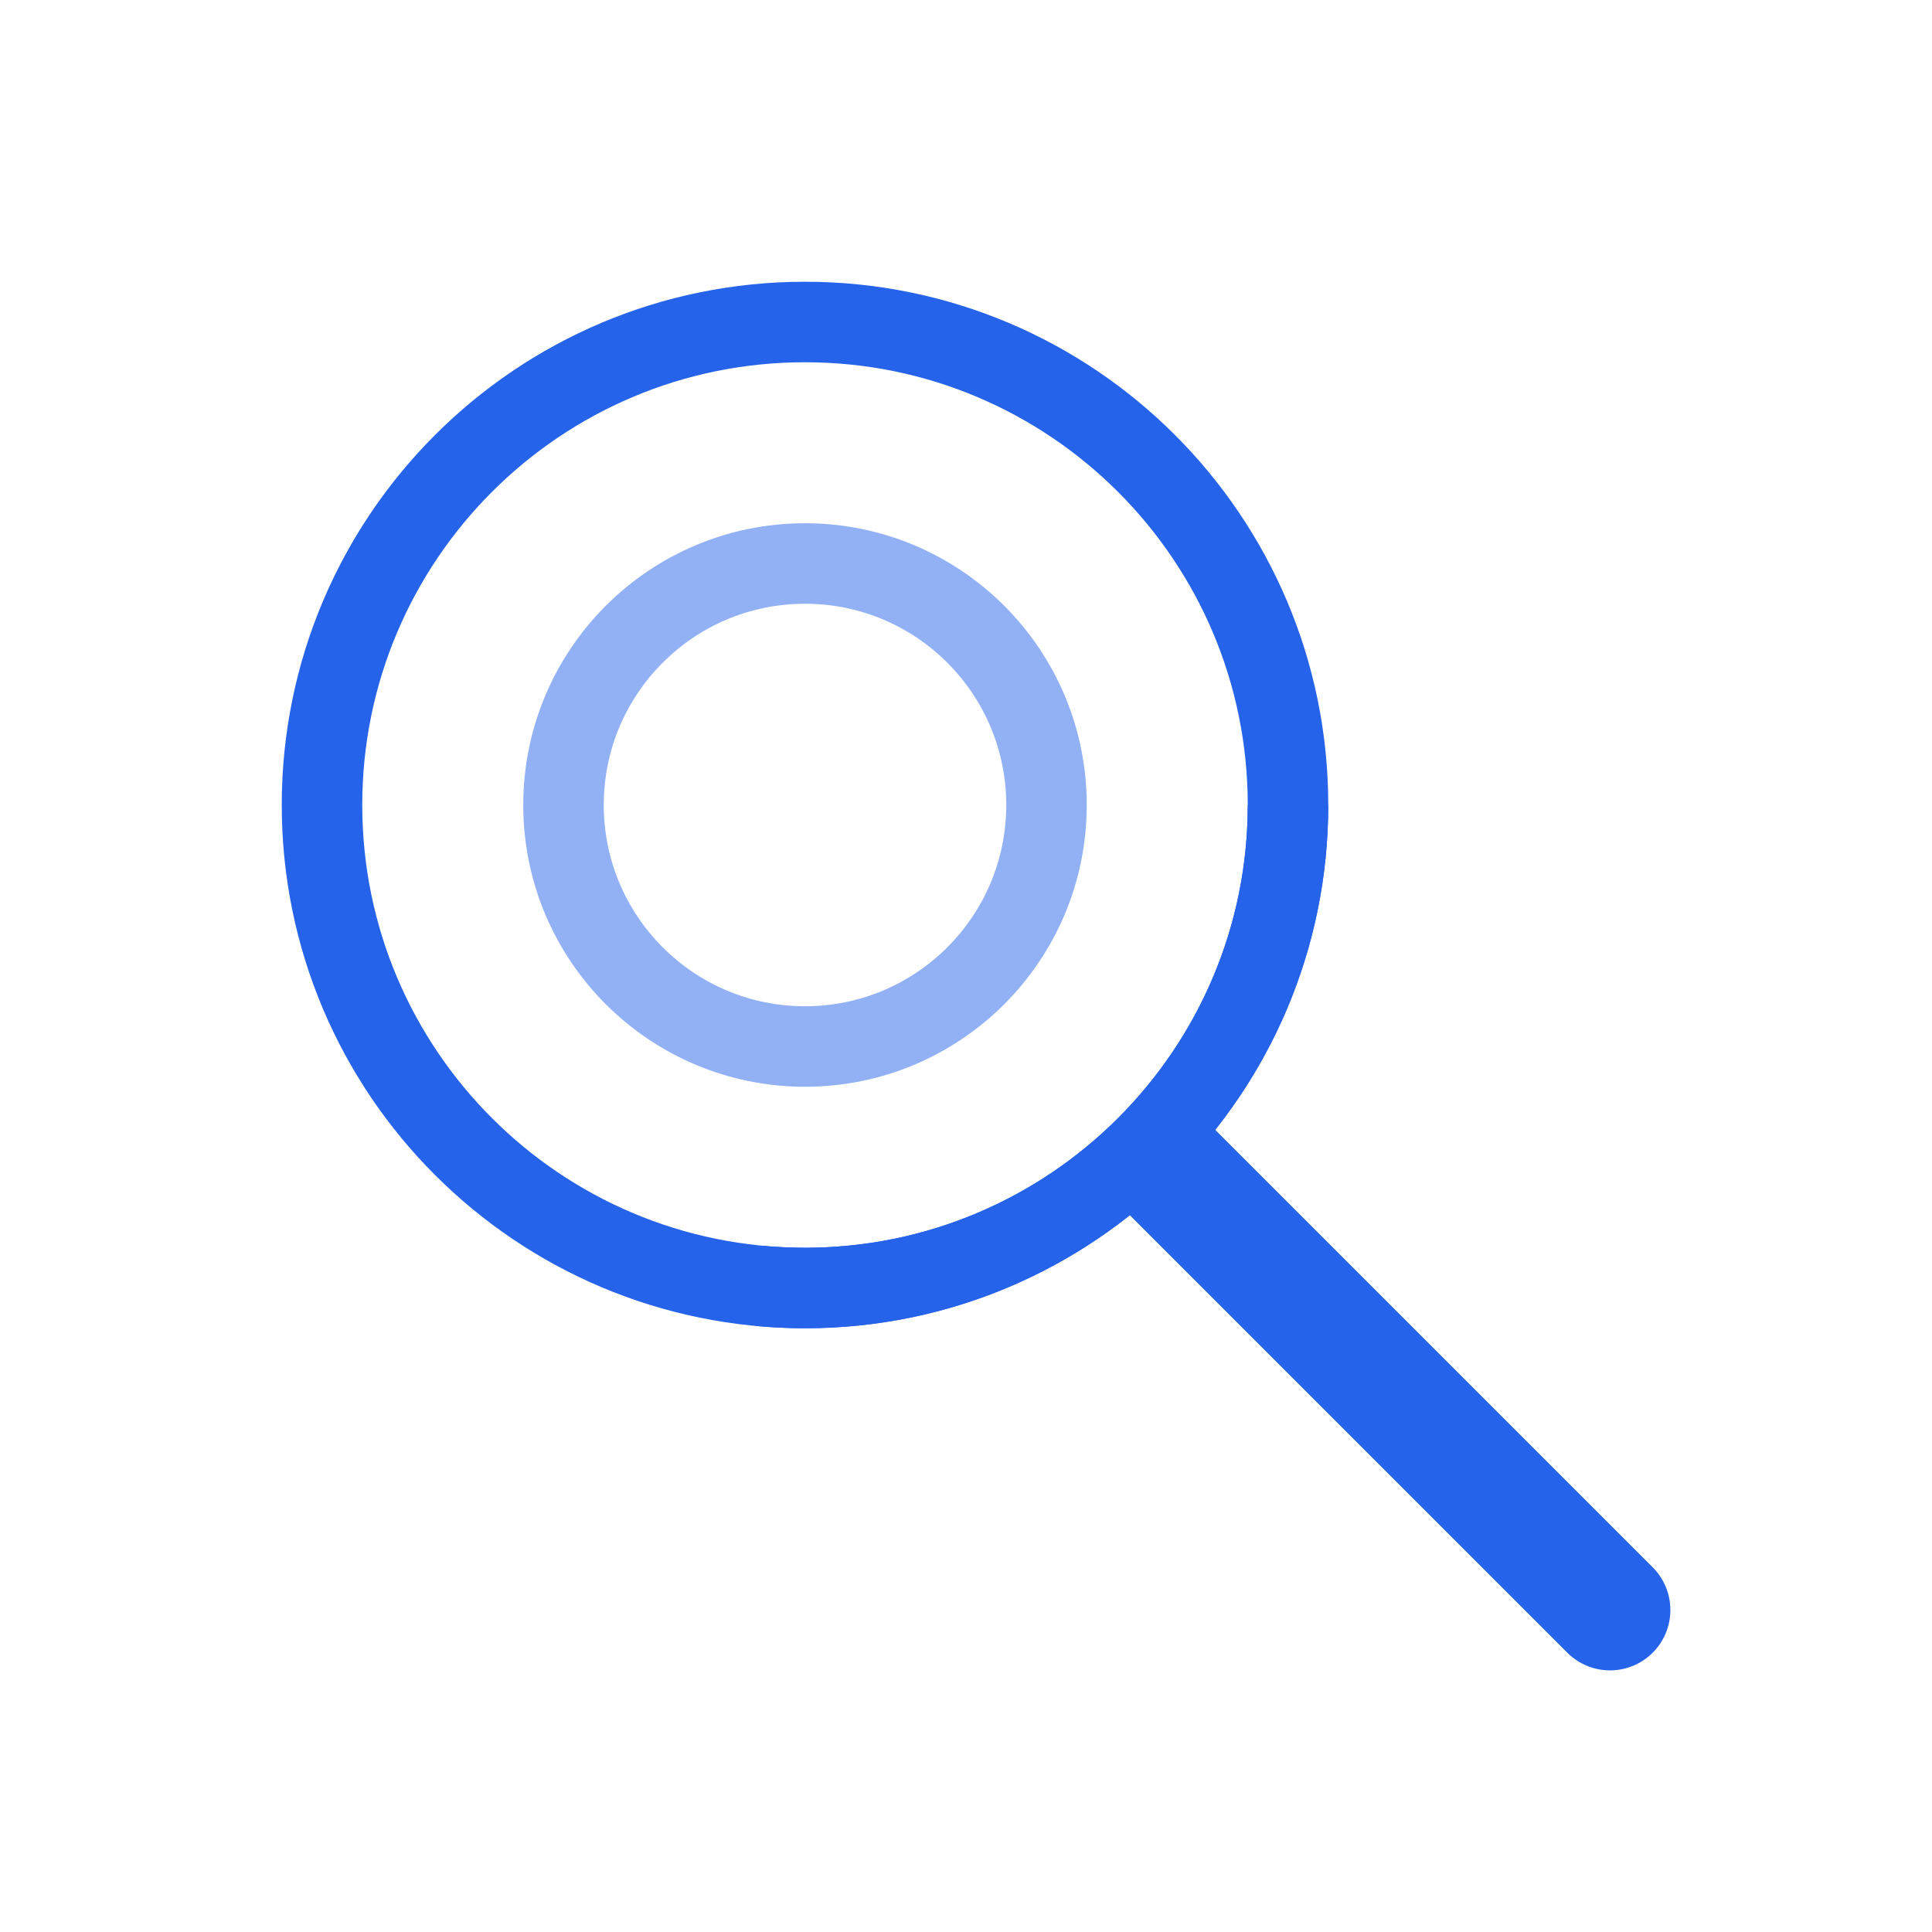
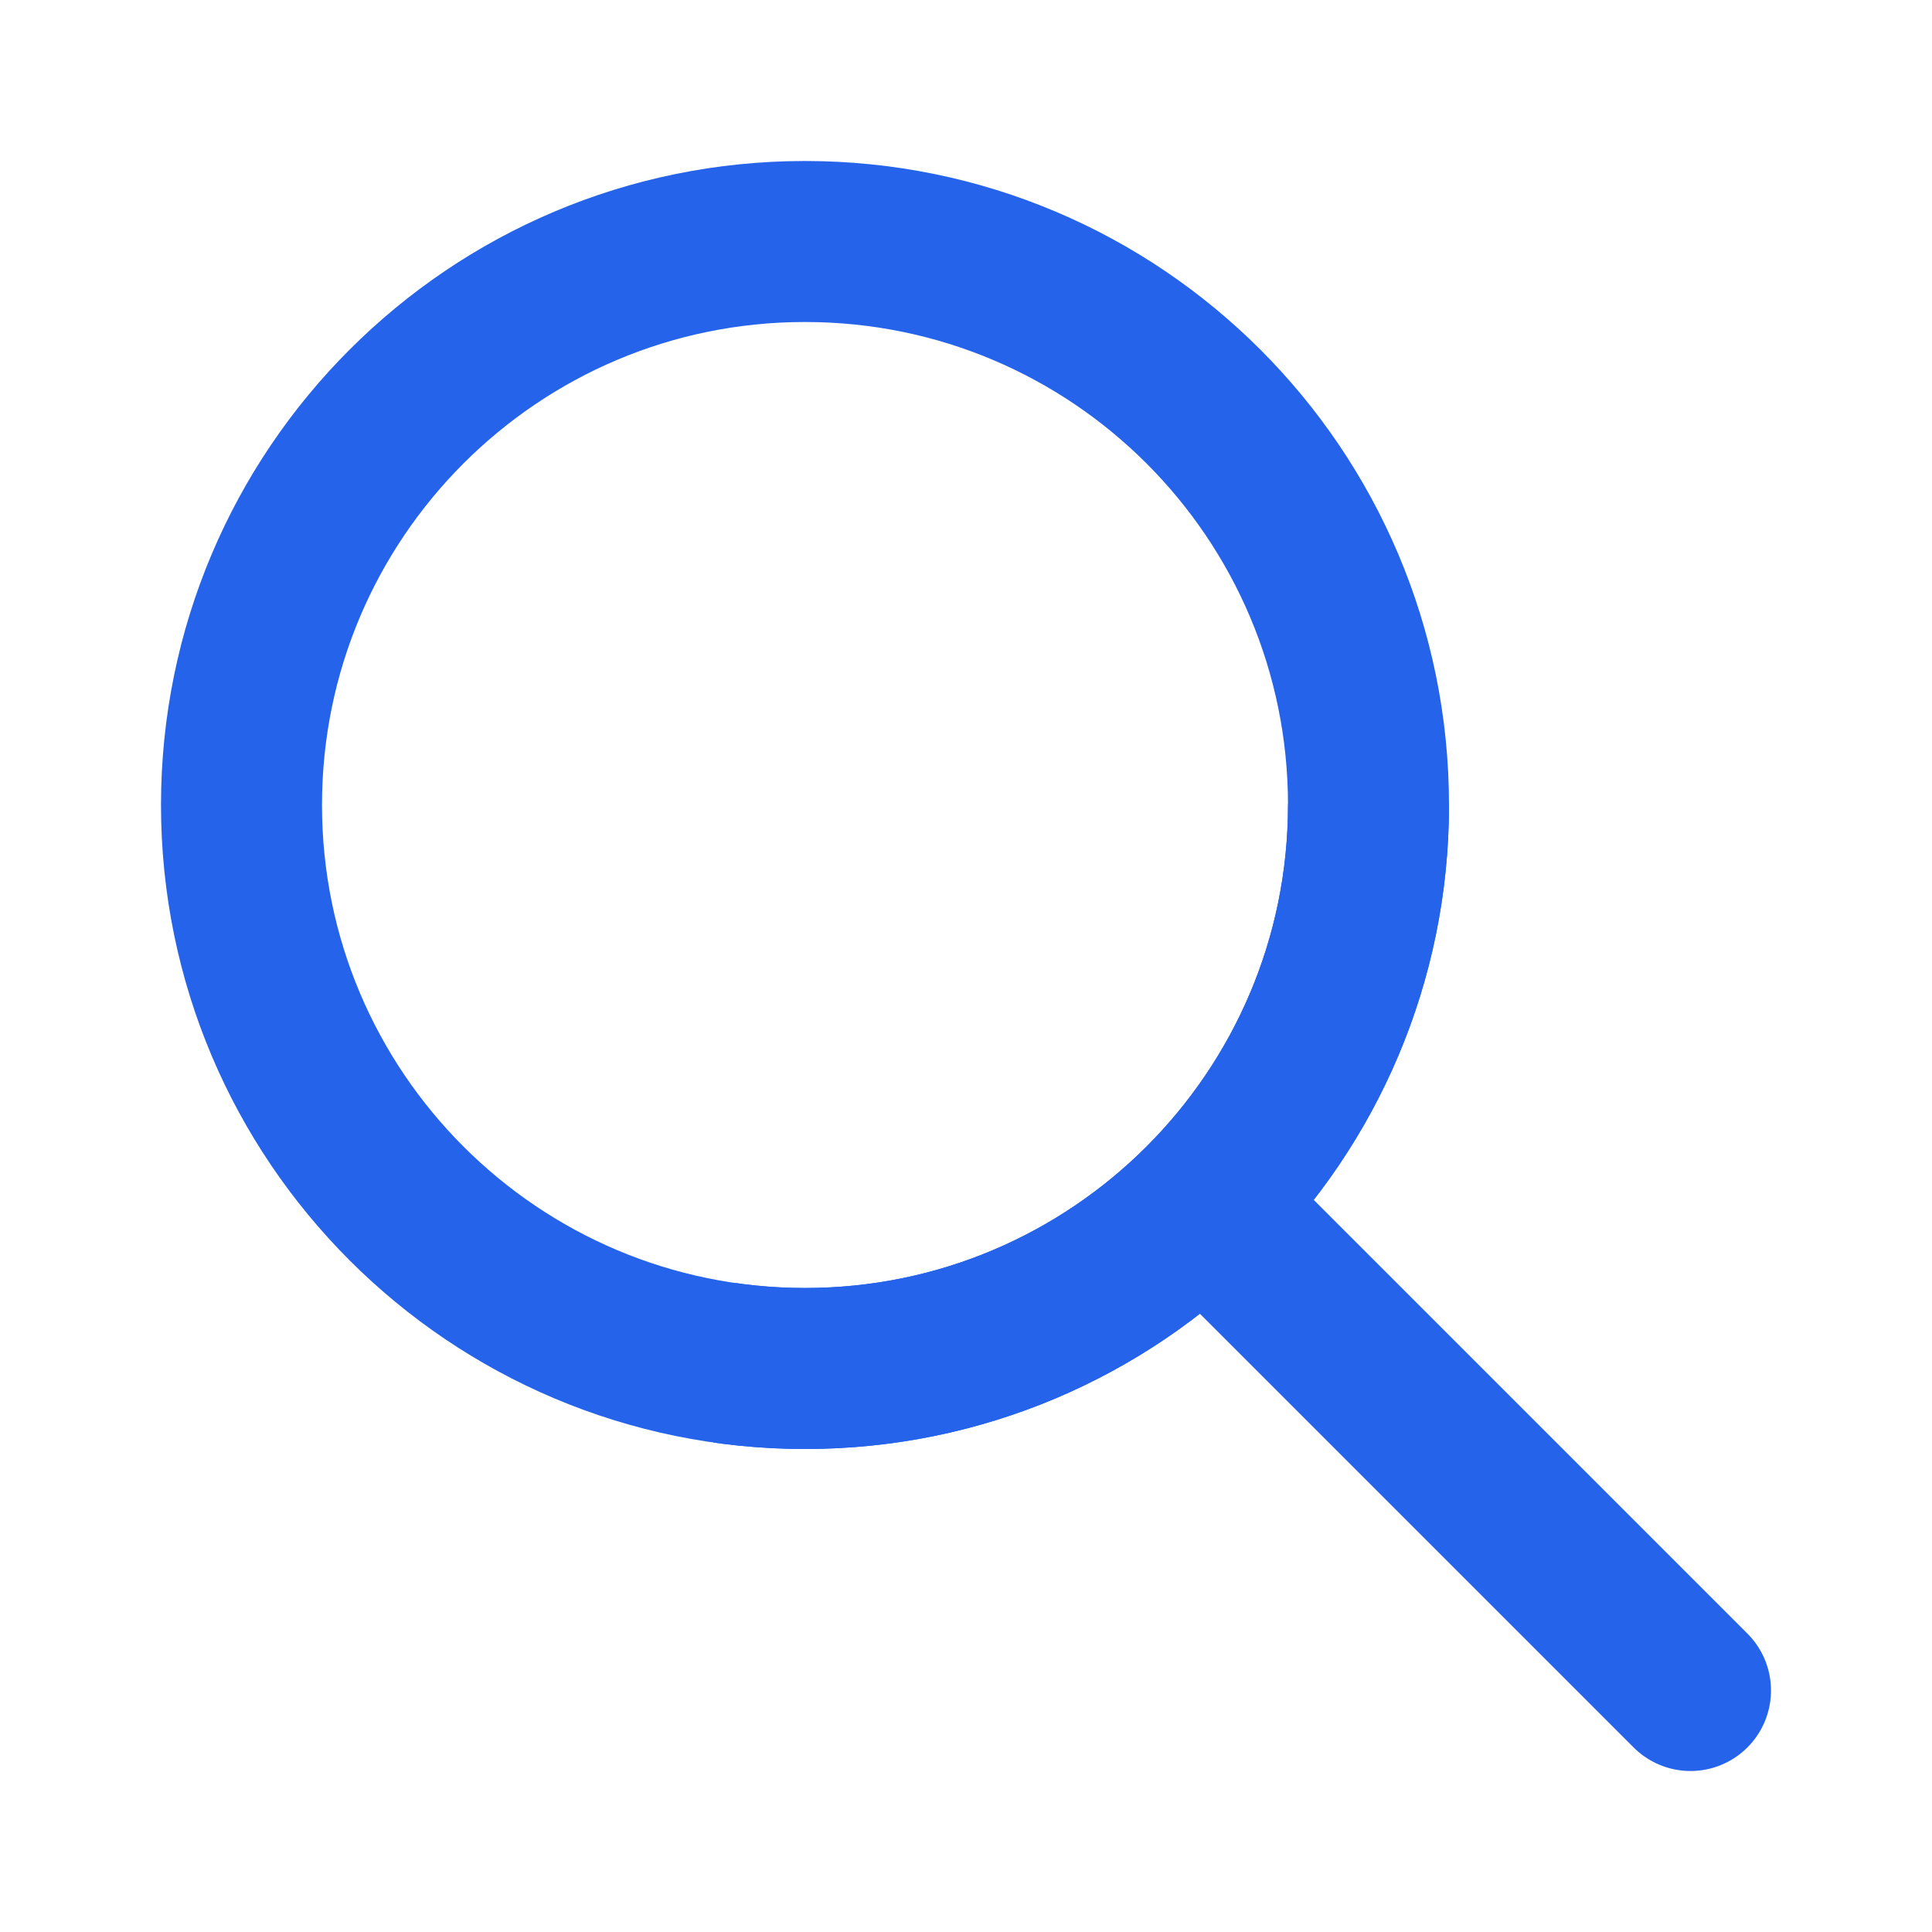
- <svg xmlns="http://www.w3.org/2000/svg" width="48" height="48" viewBox="0 0 48 48" fill="none">
-   <circle cx="20" cy="20" r="12" stroke="#2563eb" stroke-width="2" fill="none" />
-   <circle cx="20" cy="20" r="12" stroke="#2563eb" stroke-width="2" fill="none" stroke-dasharray="20 56">
-     <animateTransform attributeName="transform" type="rotate" from="0 20 20" to="360 20 20" dur="1.5s" repeatCount="indefinite" />
+ <svg xmlns="http://www.w3.org/2000/svg" width="32" height="32" viewBox="0 0 24 24" fill="none">
+   <circle cx="10" cy="10" r="7" stroke="#2563eb" stroke-width="2" fill="none" />
+   <circle cx="10" cy="10" r="7" stroke="#2563eb" stroke-width="2" fill="none" stroke-dasharray="12 32">
+     <animateTransform attributeName="transform" type="rotate" from="0 10 10" to="360 10 10" dur="1.5s" repeatCount="indefinite" />
  </circle>
-   <line x1="29" y1="29" x2="40" y2="40" stroke="#2563eb" stroke-width="3" stroke-linecap="round" />
-   <circle cx="20" cy="20" r="6" stroke="#2563eb" stroke-width="2" fill="none" opacity="0.5">
-     <animate attributeName="r" values="4;8;4" dur="1s" repeatCount="indefinite" />
-     <animate attributeName="opacity" values="0.8;0.3;0.8" dur="1s" repeatCount="indefinite" />
-   </circle>
+   <line x1="15" y1="15" x2="21" y2="21" stroke="#2563eb" stroke-width="2" stroke-linecap="round" />
</svg>
